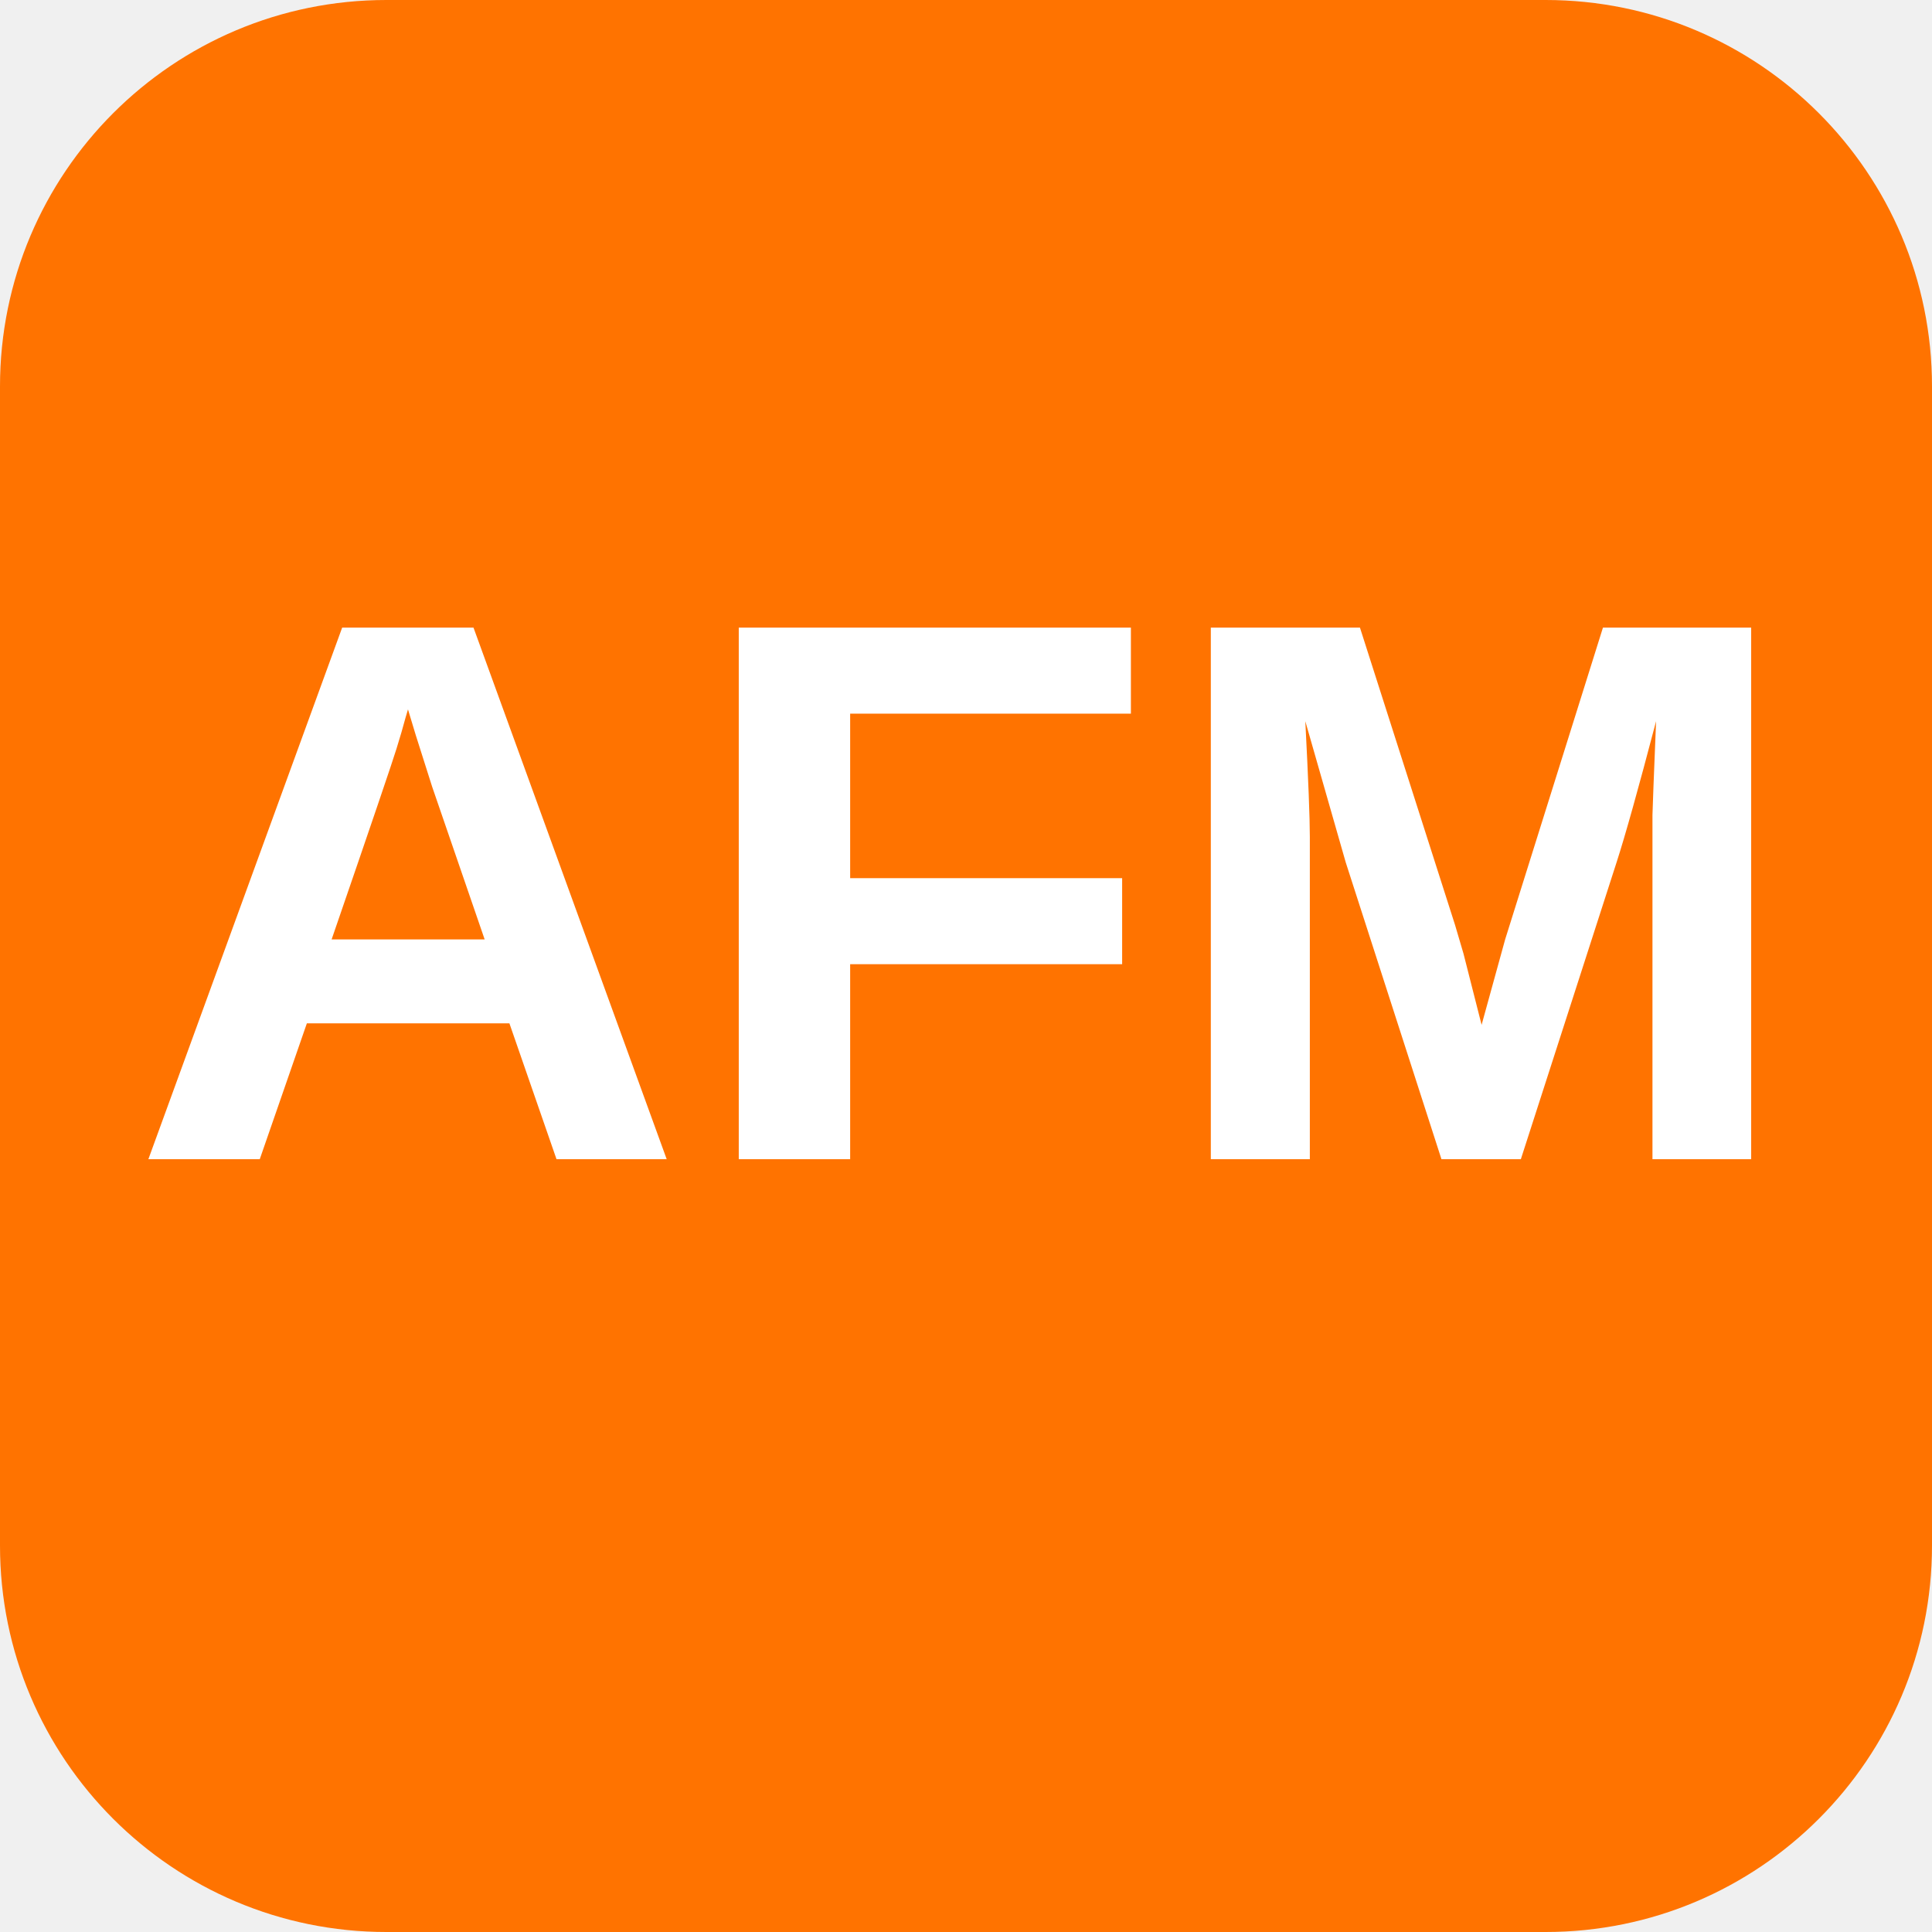
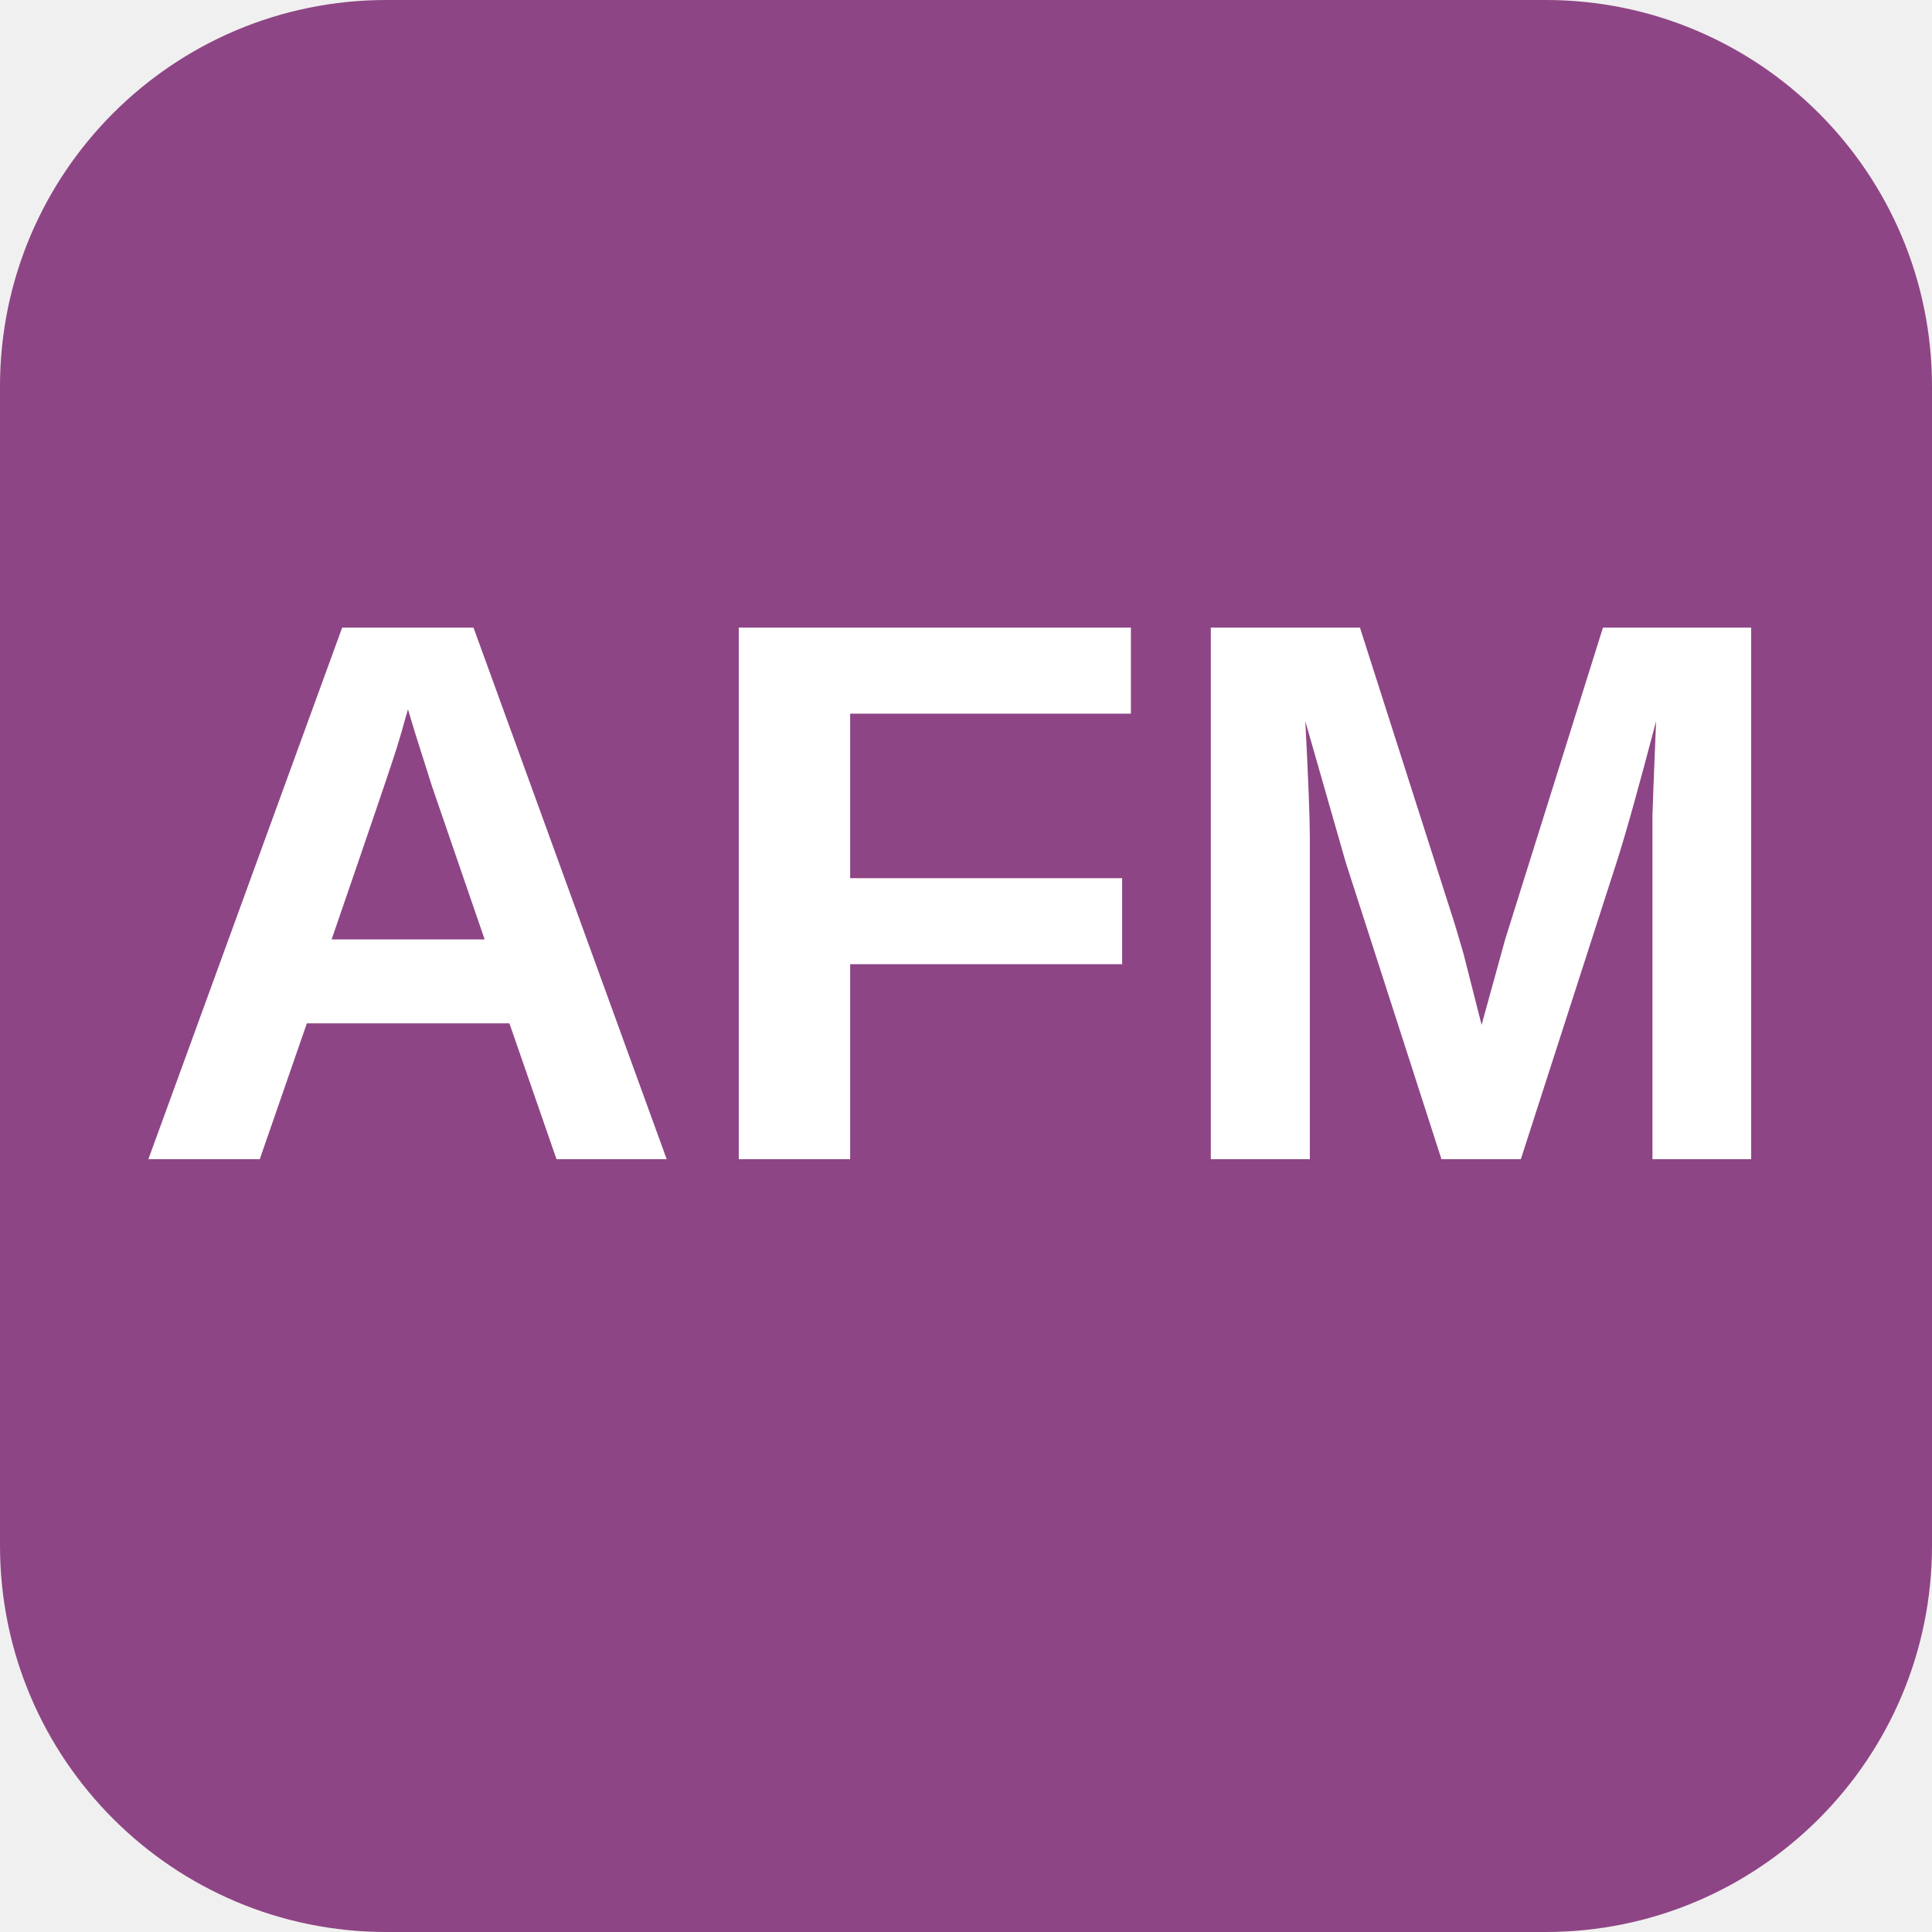
<svg xmlns="http://www.w3.org/2000/svg" viewBox="0 0 100 100">
-   <rect width="100" height="100" rx="20" fill="#ff7300" />
+   <rect width="100" height="100" rx="20" fill="#8e4585" />
  <text x="50" y="60" font-family="Arial, sans-serif" font-size="40" font-weight="bold" text-anchor="middle" fill="white">AFM</text>
</svg>
